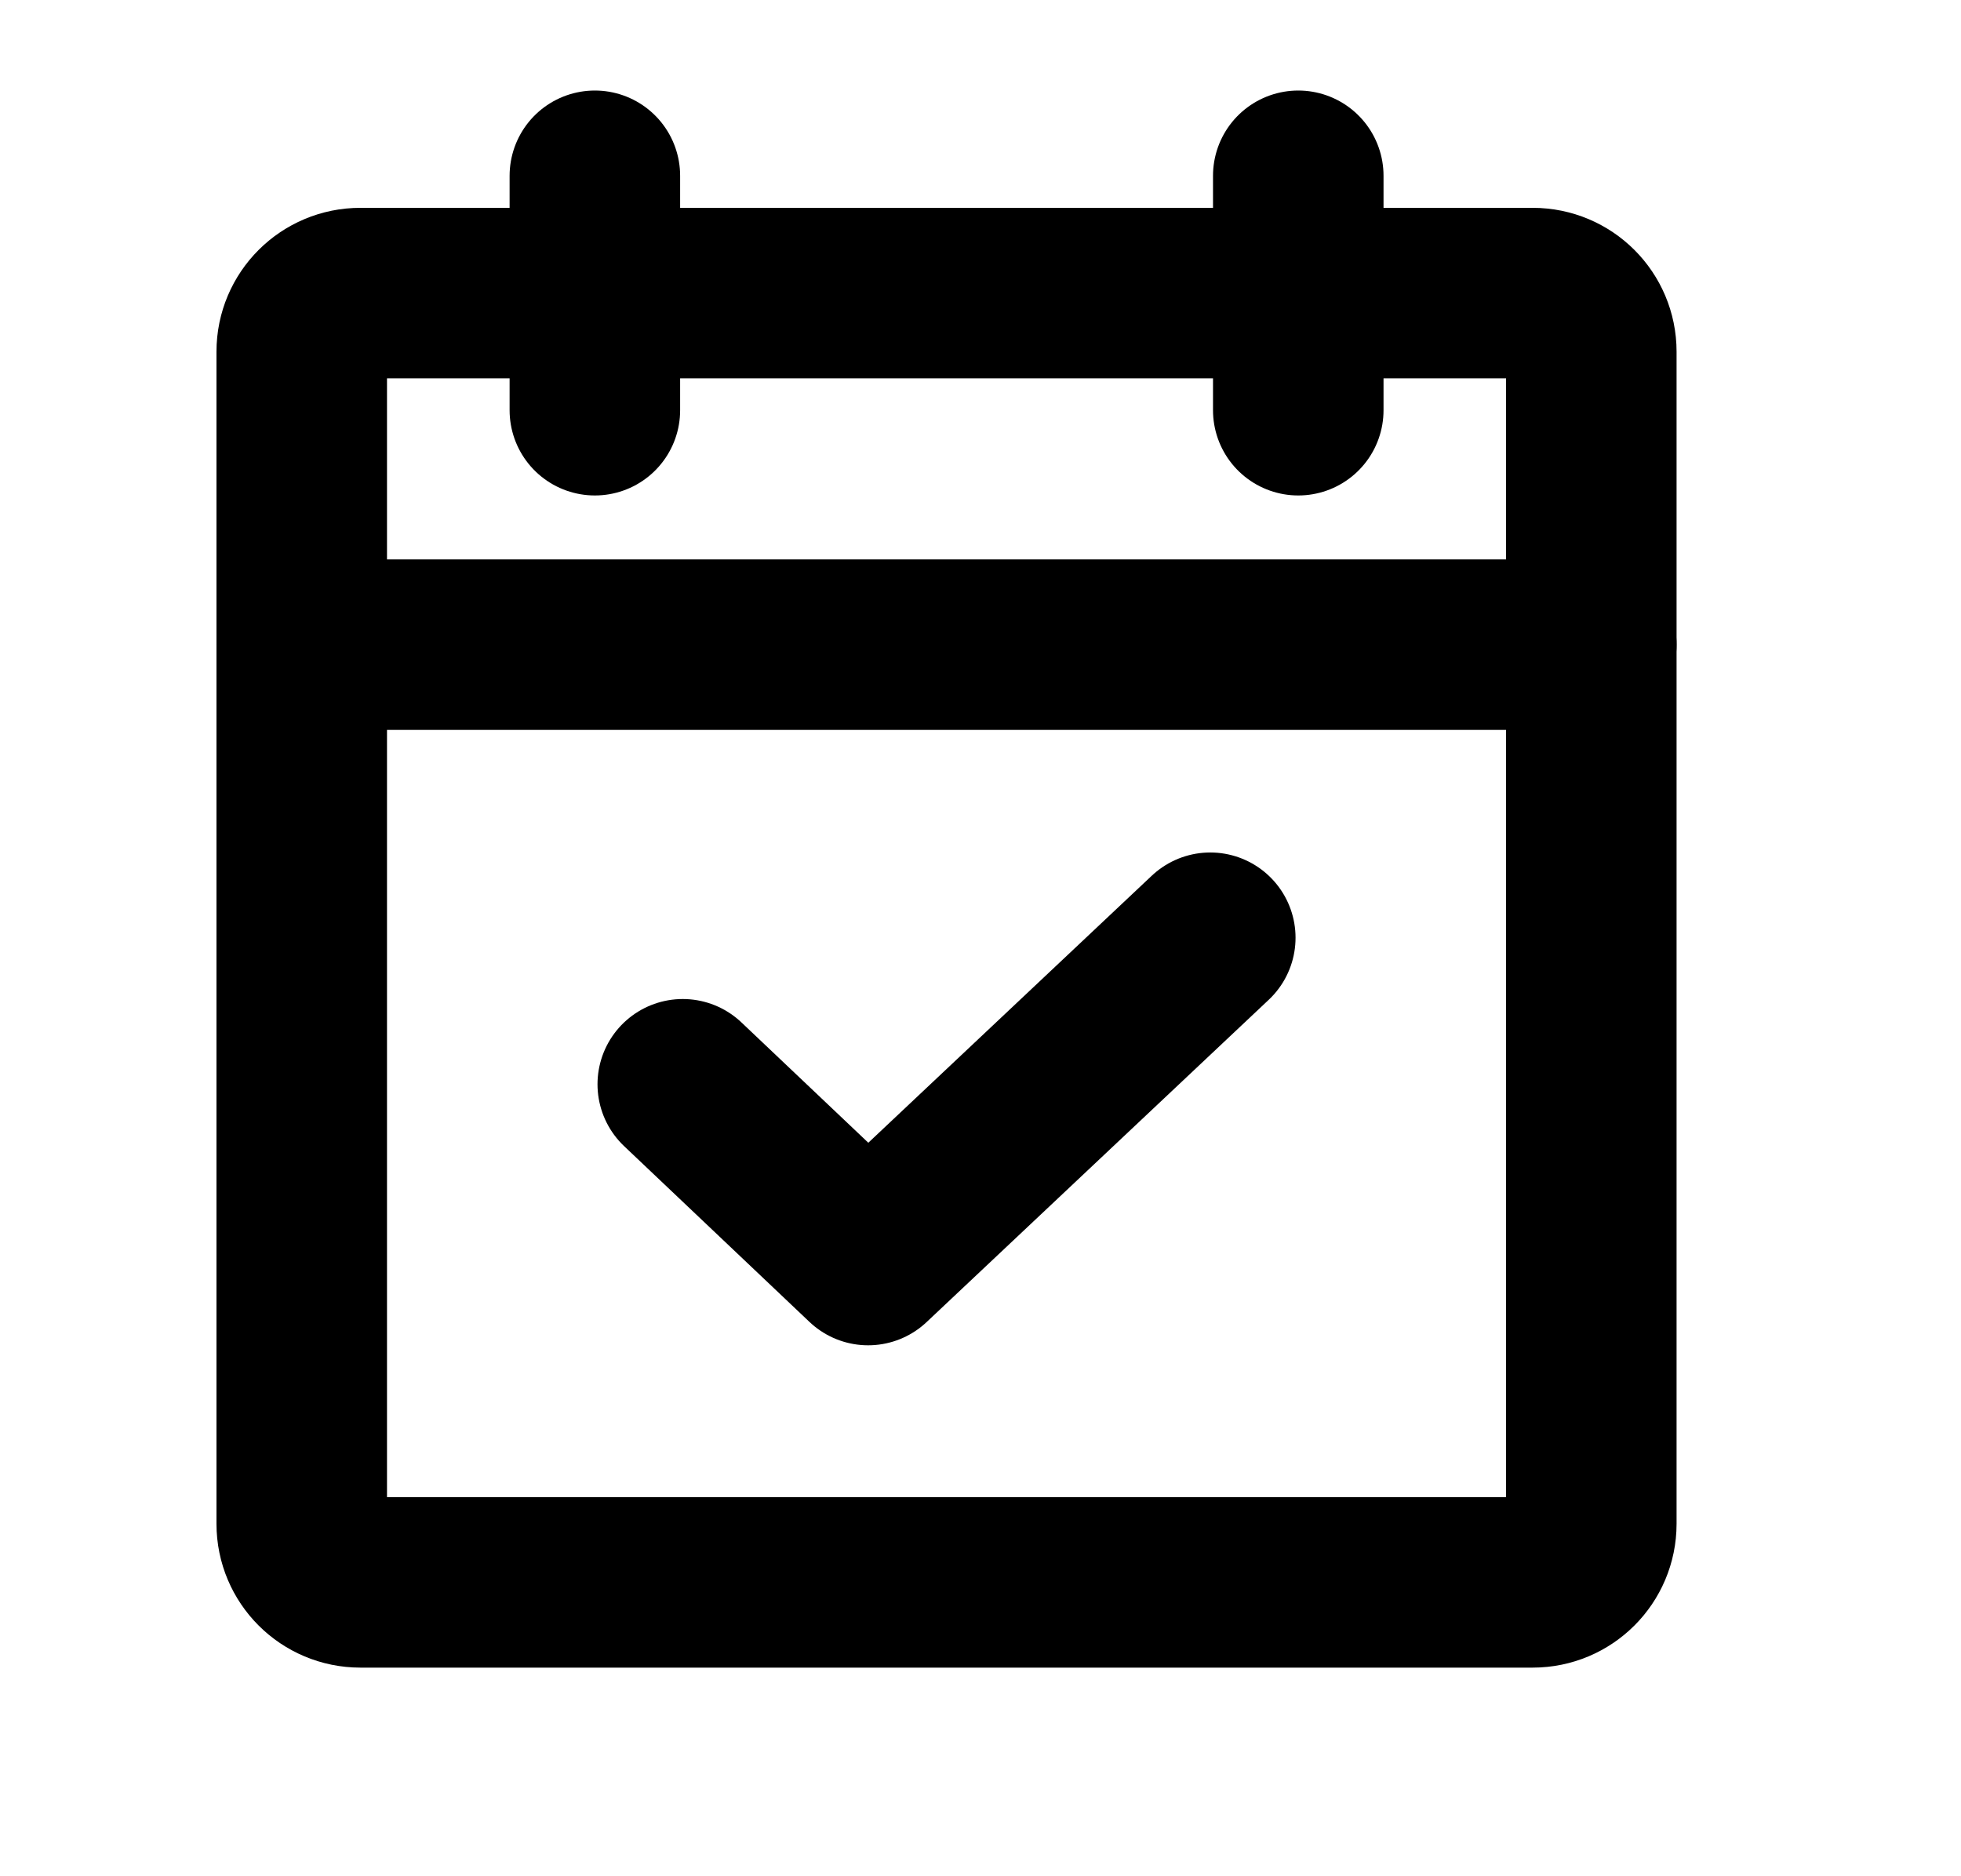
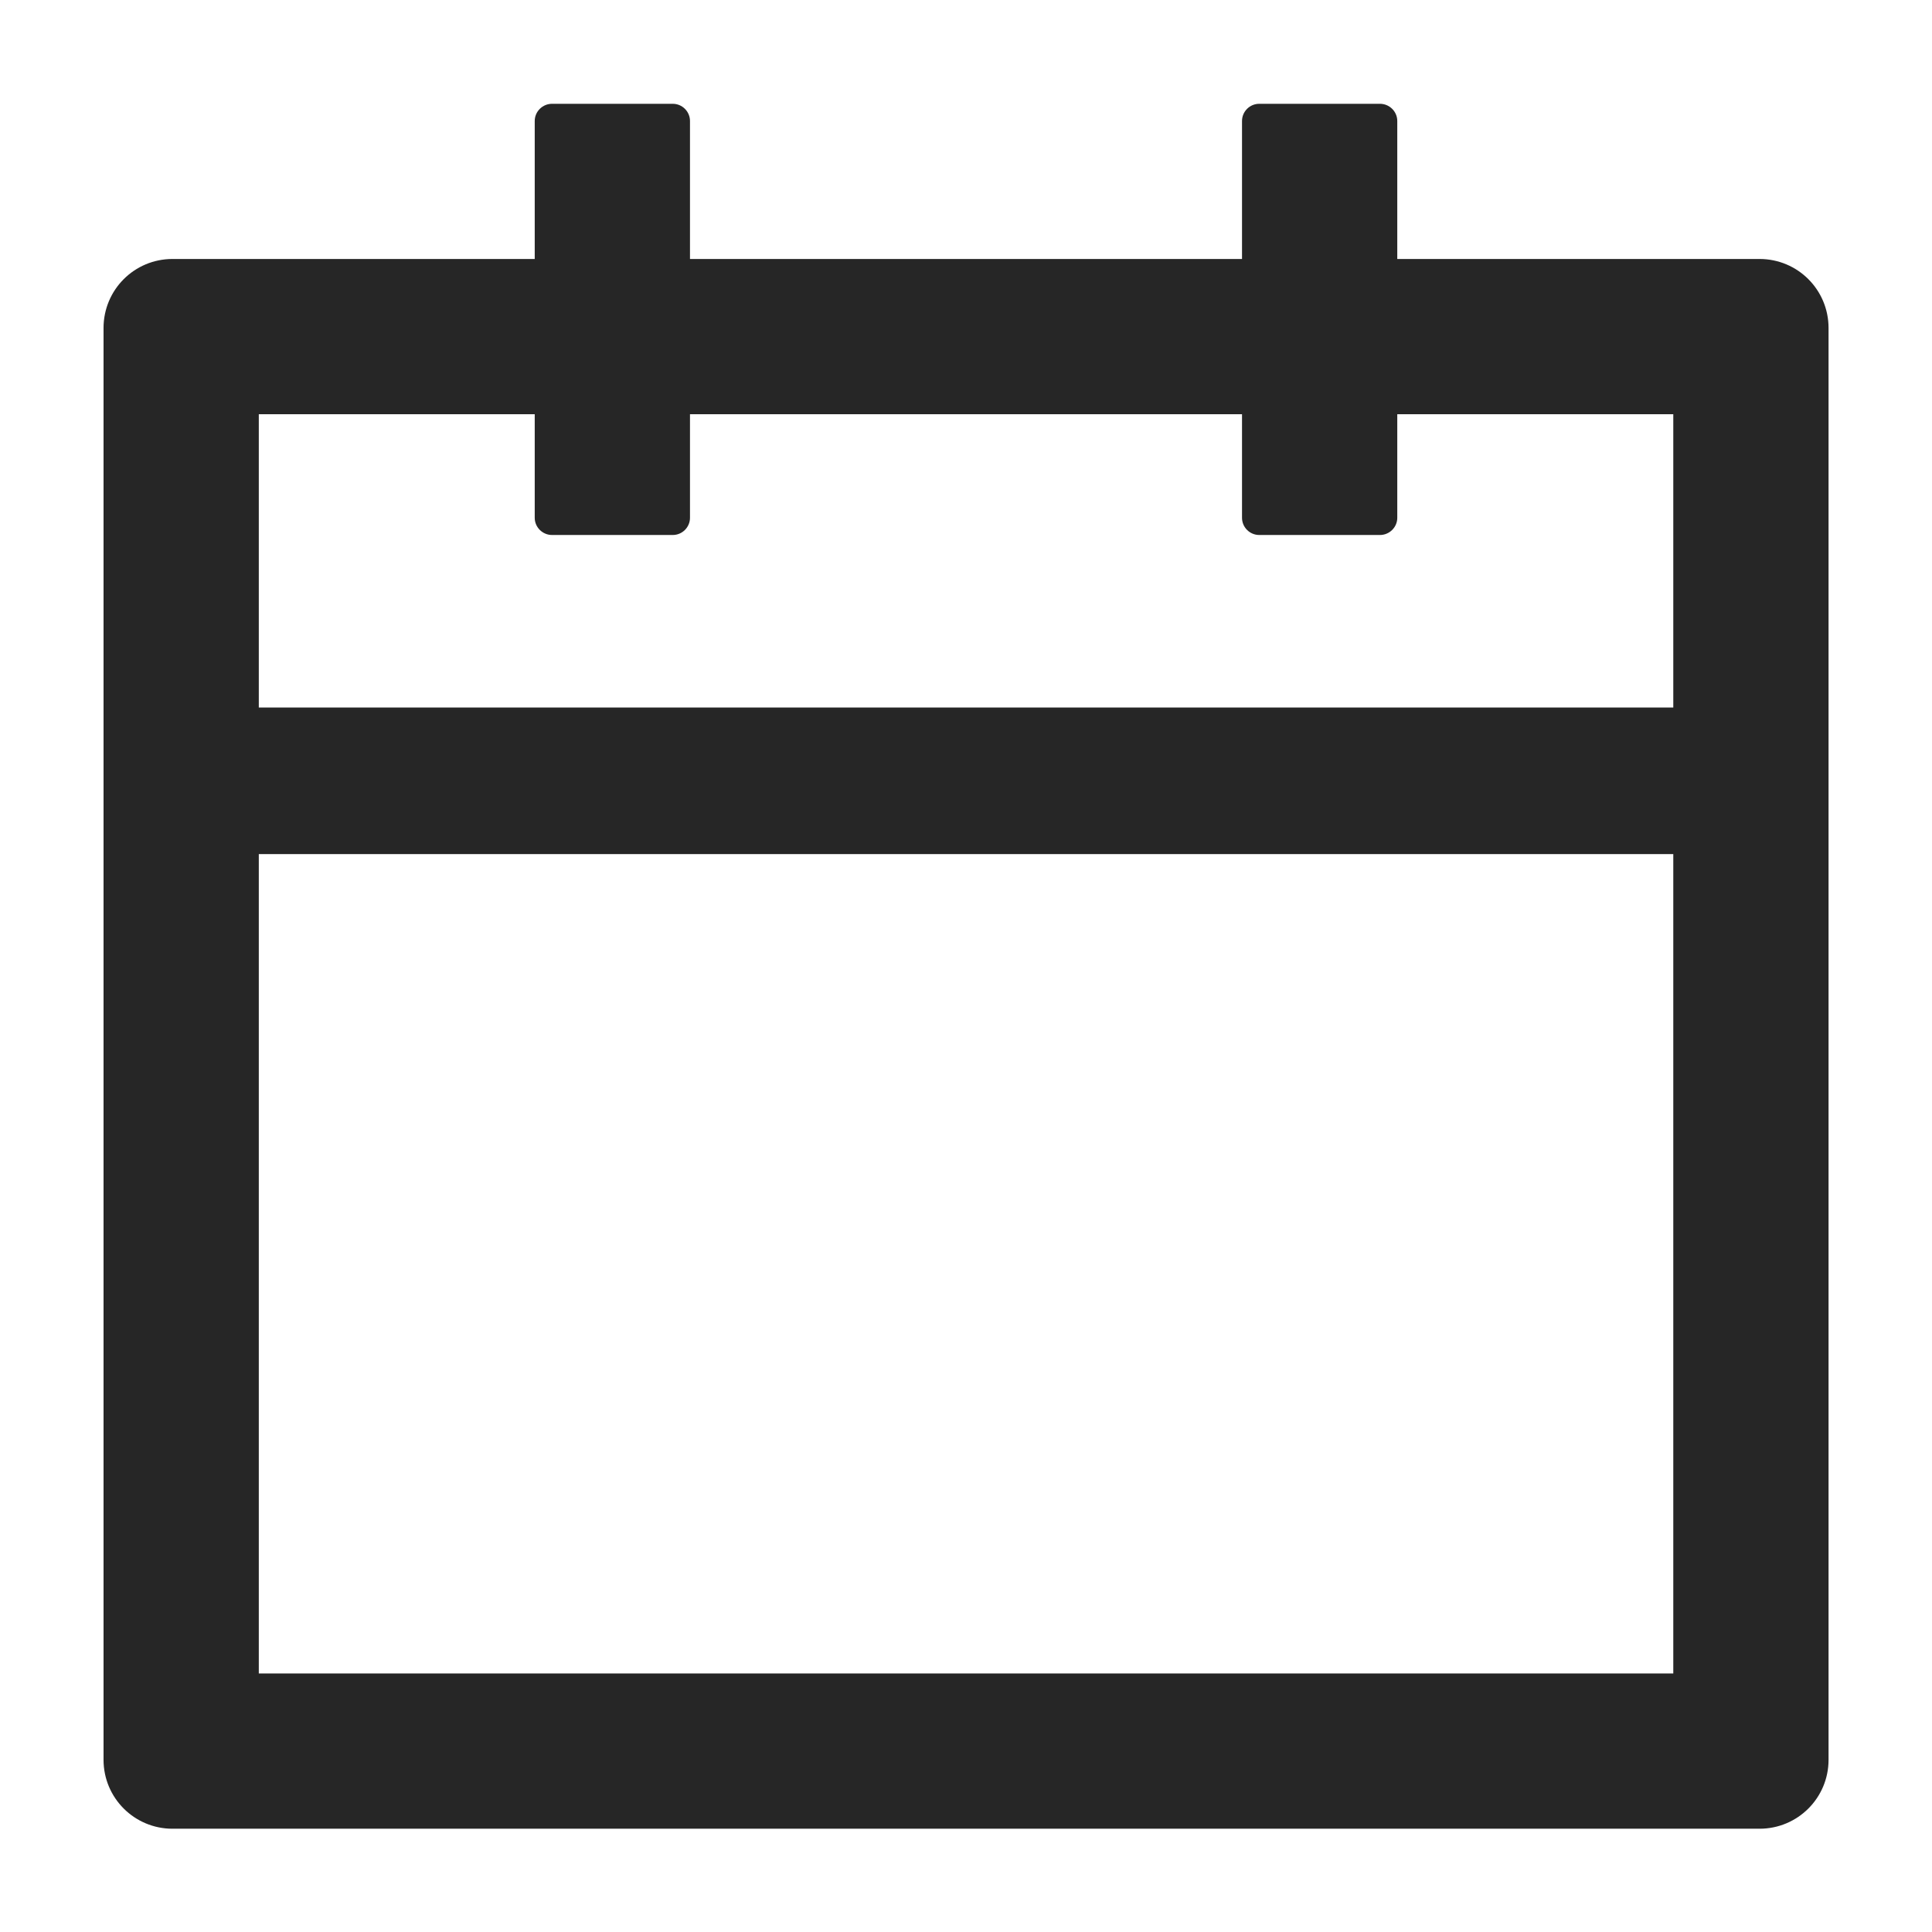
- <svg xmlns="http://www.w3.org/2000/svg" width="23" height="22" viewBox="0 0 23 22" fill="none">
-   <g id="CalendarCheck">
-     <path id="Vector" d="M17.977 3.438H4.227C3.847 3.438 3.539 3.745 3.539 4.125V17.875C3.539 18.255 3.847 18.562 4.227 18.562H17.977C18.356 18.562 18.664 18.255 18.664 17.875V4.125C18.664 3.745 18.356 3.438 17.977 3.438Z" stroke="black" stroke-width="2" stroke-linecap="round" stroke-linejoin="round" />
-     <path id="Vector_2" d="M15.227 2.062V4.812" stroke="black" stroke-width="2" stroke-linecap="round" stroke-linejoin="round" />
-     <path id="Vector_3" d="M6.977 2.062V4.812" stroke="black" stroke-width="2" stroke-linecap="round" stroke-linejoin="round" />
-     <path id="Vector_4" d="M3.539 7.562H18.664" stroke="black" stroke-width="2" stroke-linecap="round" stroke-linejoin="round" />
-     <path id="Vector_5" d="M14.195 11L10.182 14.781L8.008 12.719" stroke="black" stroke-width="2" stroke-linecap="round" stroke-linejoin="round" />
-   </g>
+ <svg xmlns="http://www.w3.org/2000/svg" width="22" height="22" viewBox="0 0 22 22" fill="none">
+   <path d="M20.036 2.949H15.911V1.378C15.911 1.27 15.822 1.182 15.714 1.182H14.339C14.231 1.182 14.143 1.27 14.143 1.378V2.949H7.857V1.378C7.857 1.27 7.769 1.182 7.661 1.182H6.286C6.178 1.182 6.089 1.27 6.089 1.378V2.949H1.964C1.53 2.949 1.179 3.3 1.179 3.735V20.039C1.179 20.473 1.53 20.824 1.964 20.824H20.036C20.471 20.824 20.822 20.473 20.822 20.039V3.735C20.822 3.3 20.471 2.949 20.036 2.949ZM19.054 19.056H2.947V9.726H19.054V19.056ZM2.947 8.057V4.717H6.089V5.896C6.089 6.004 6.178 6.092 6.286 6.092H7.661C7.769 6.092 7.857 6.004 7.857 5.896V4.717H14.143V5.896C14.143 6.004 14.231 6.092 14.339 6.092H15.714C15.822 6.092 15.911 6.004 15.911 5.896V4.717H19.054V8.057H2.947Z" fill="black" fill-opacity="0.85" />
</svg>
